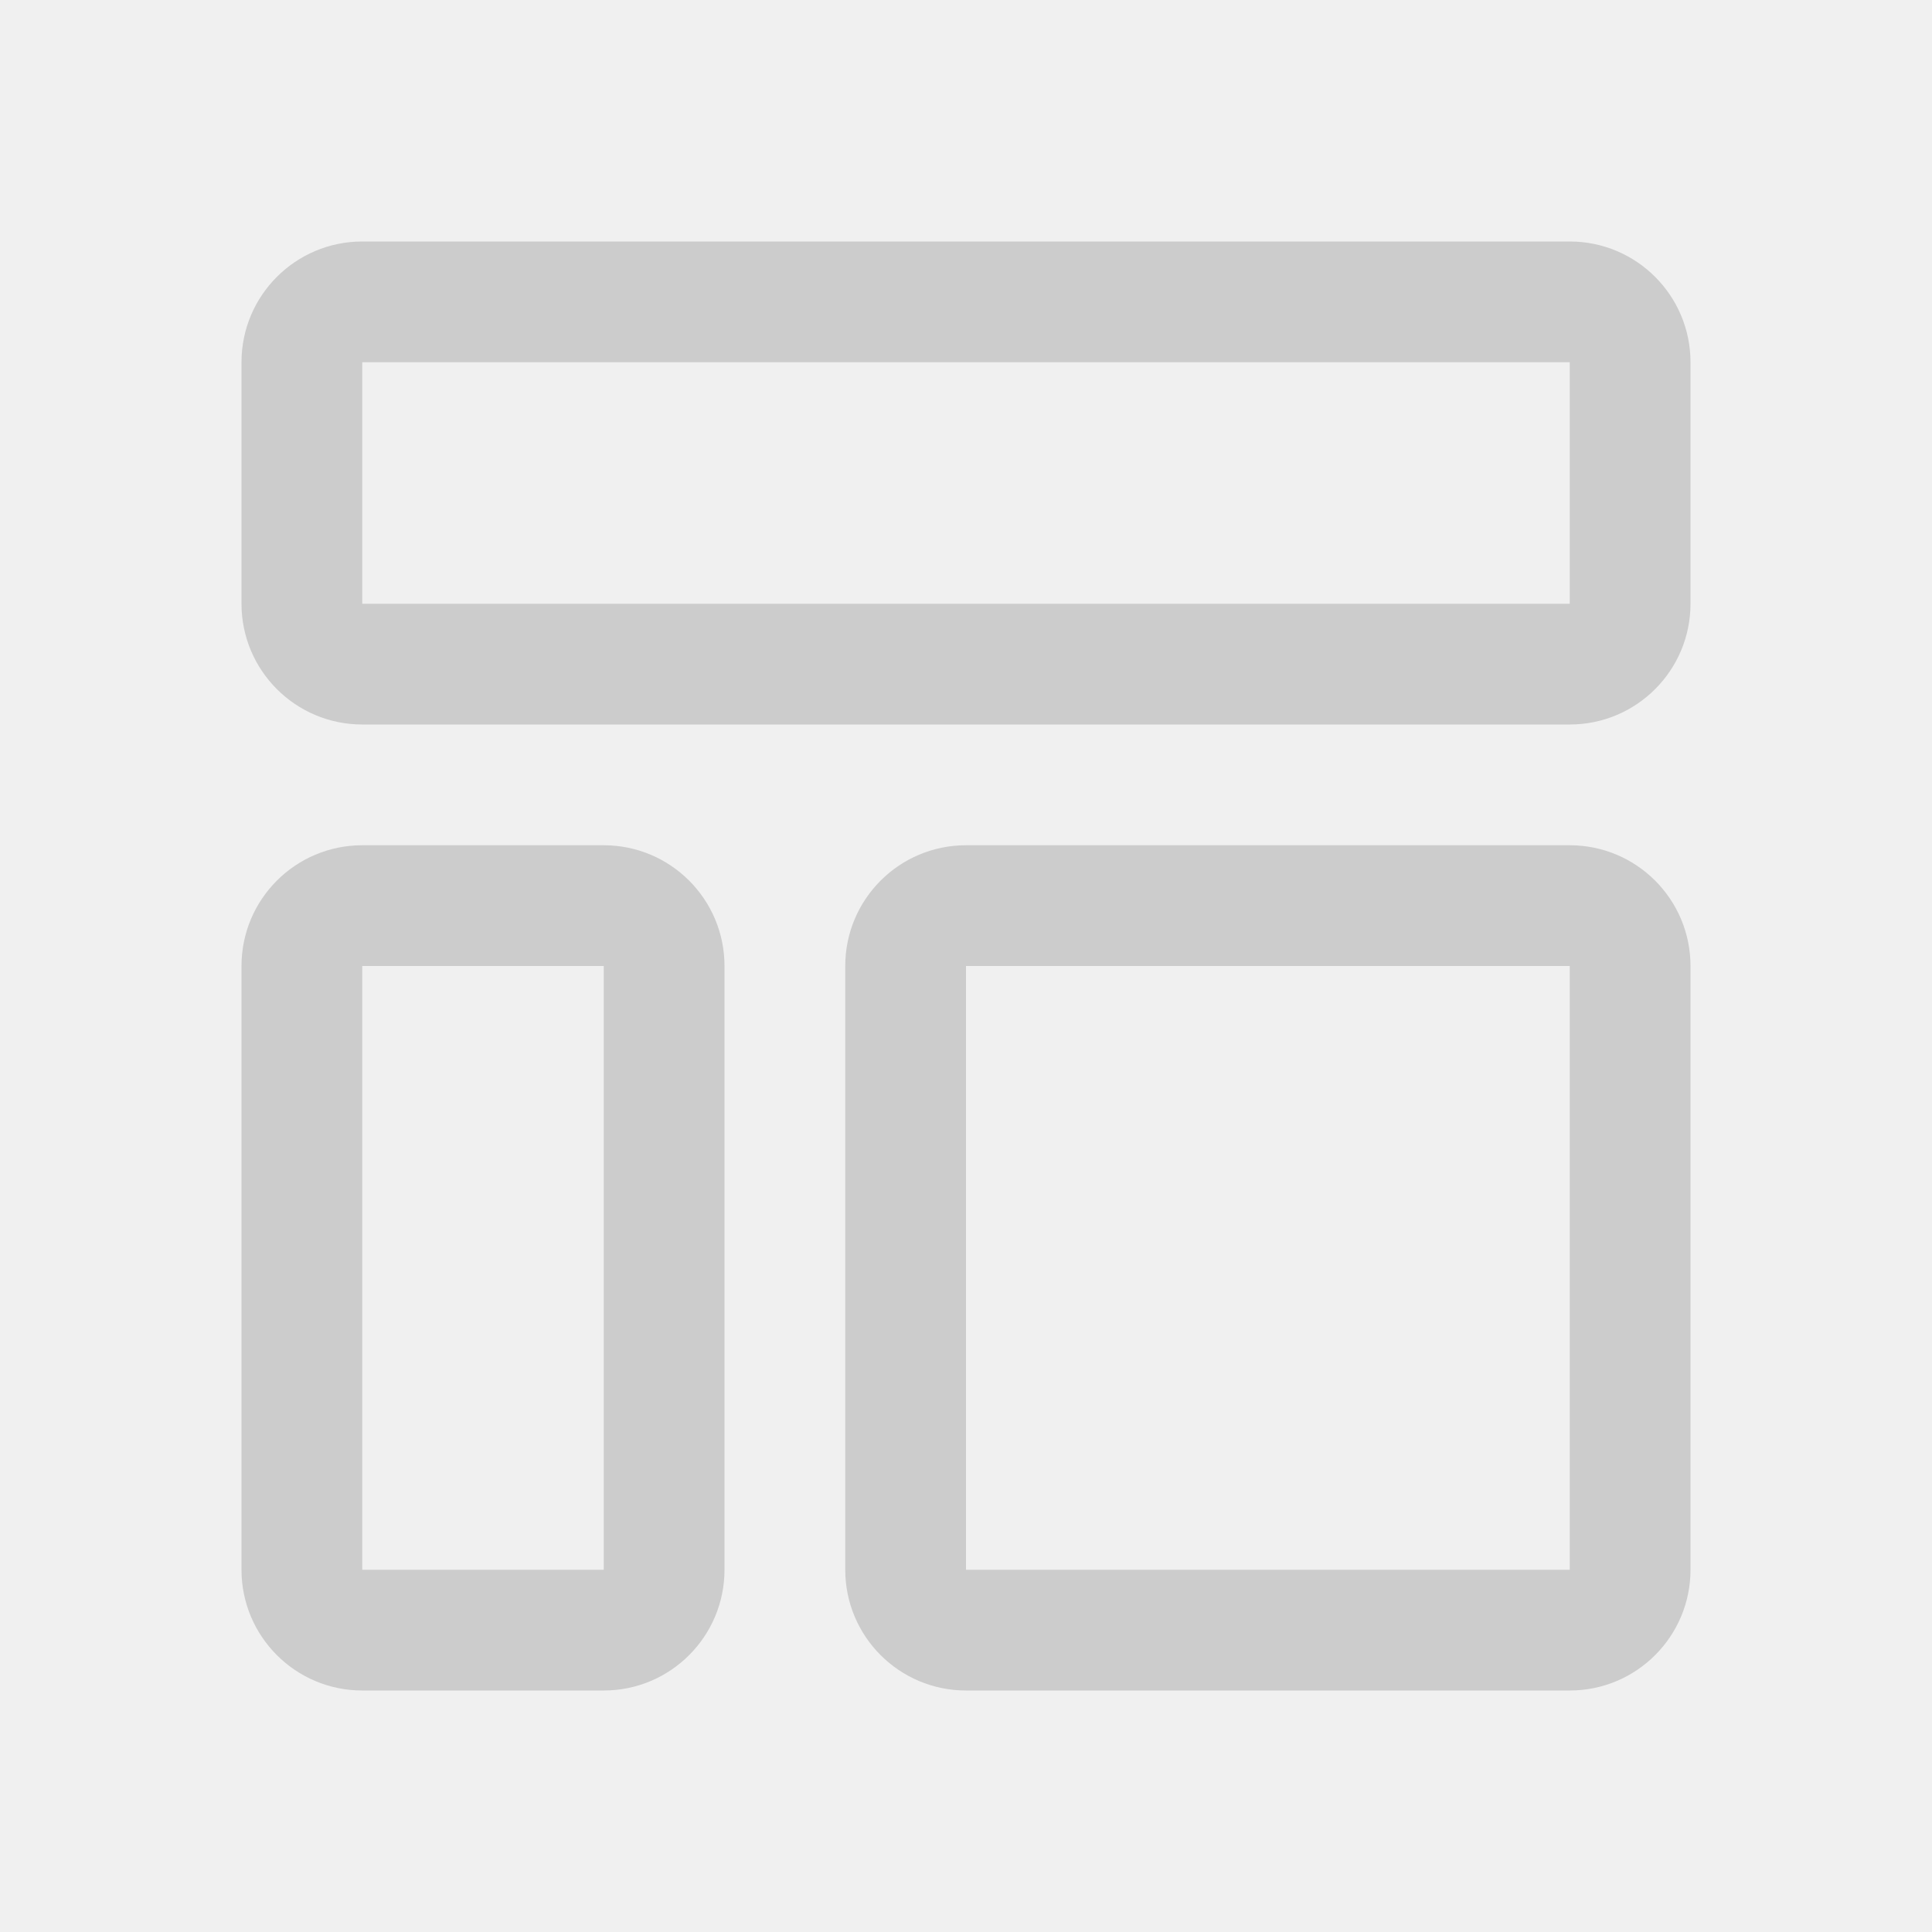
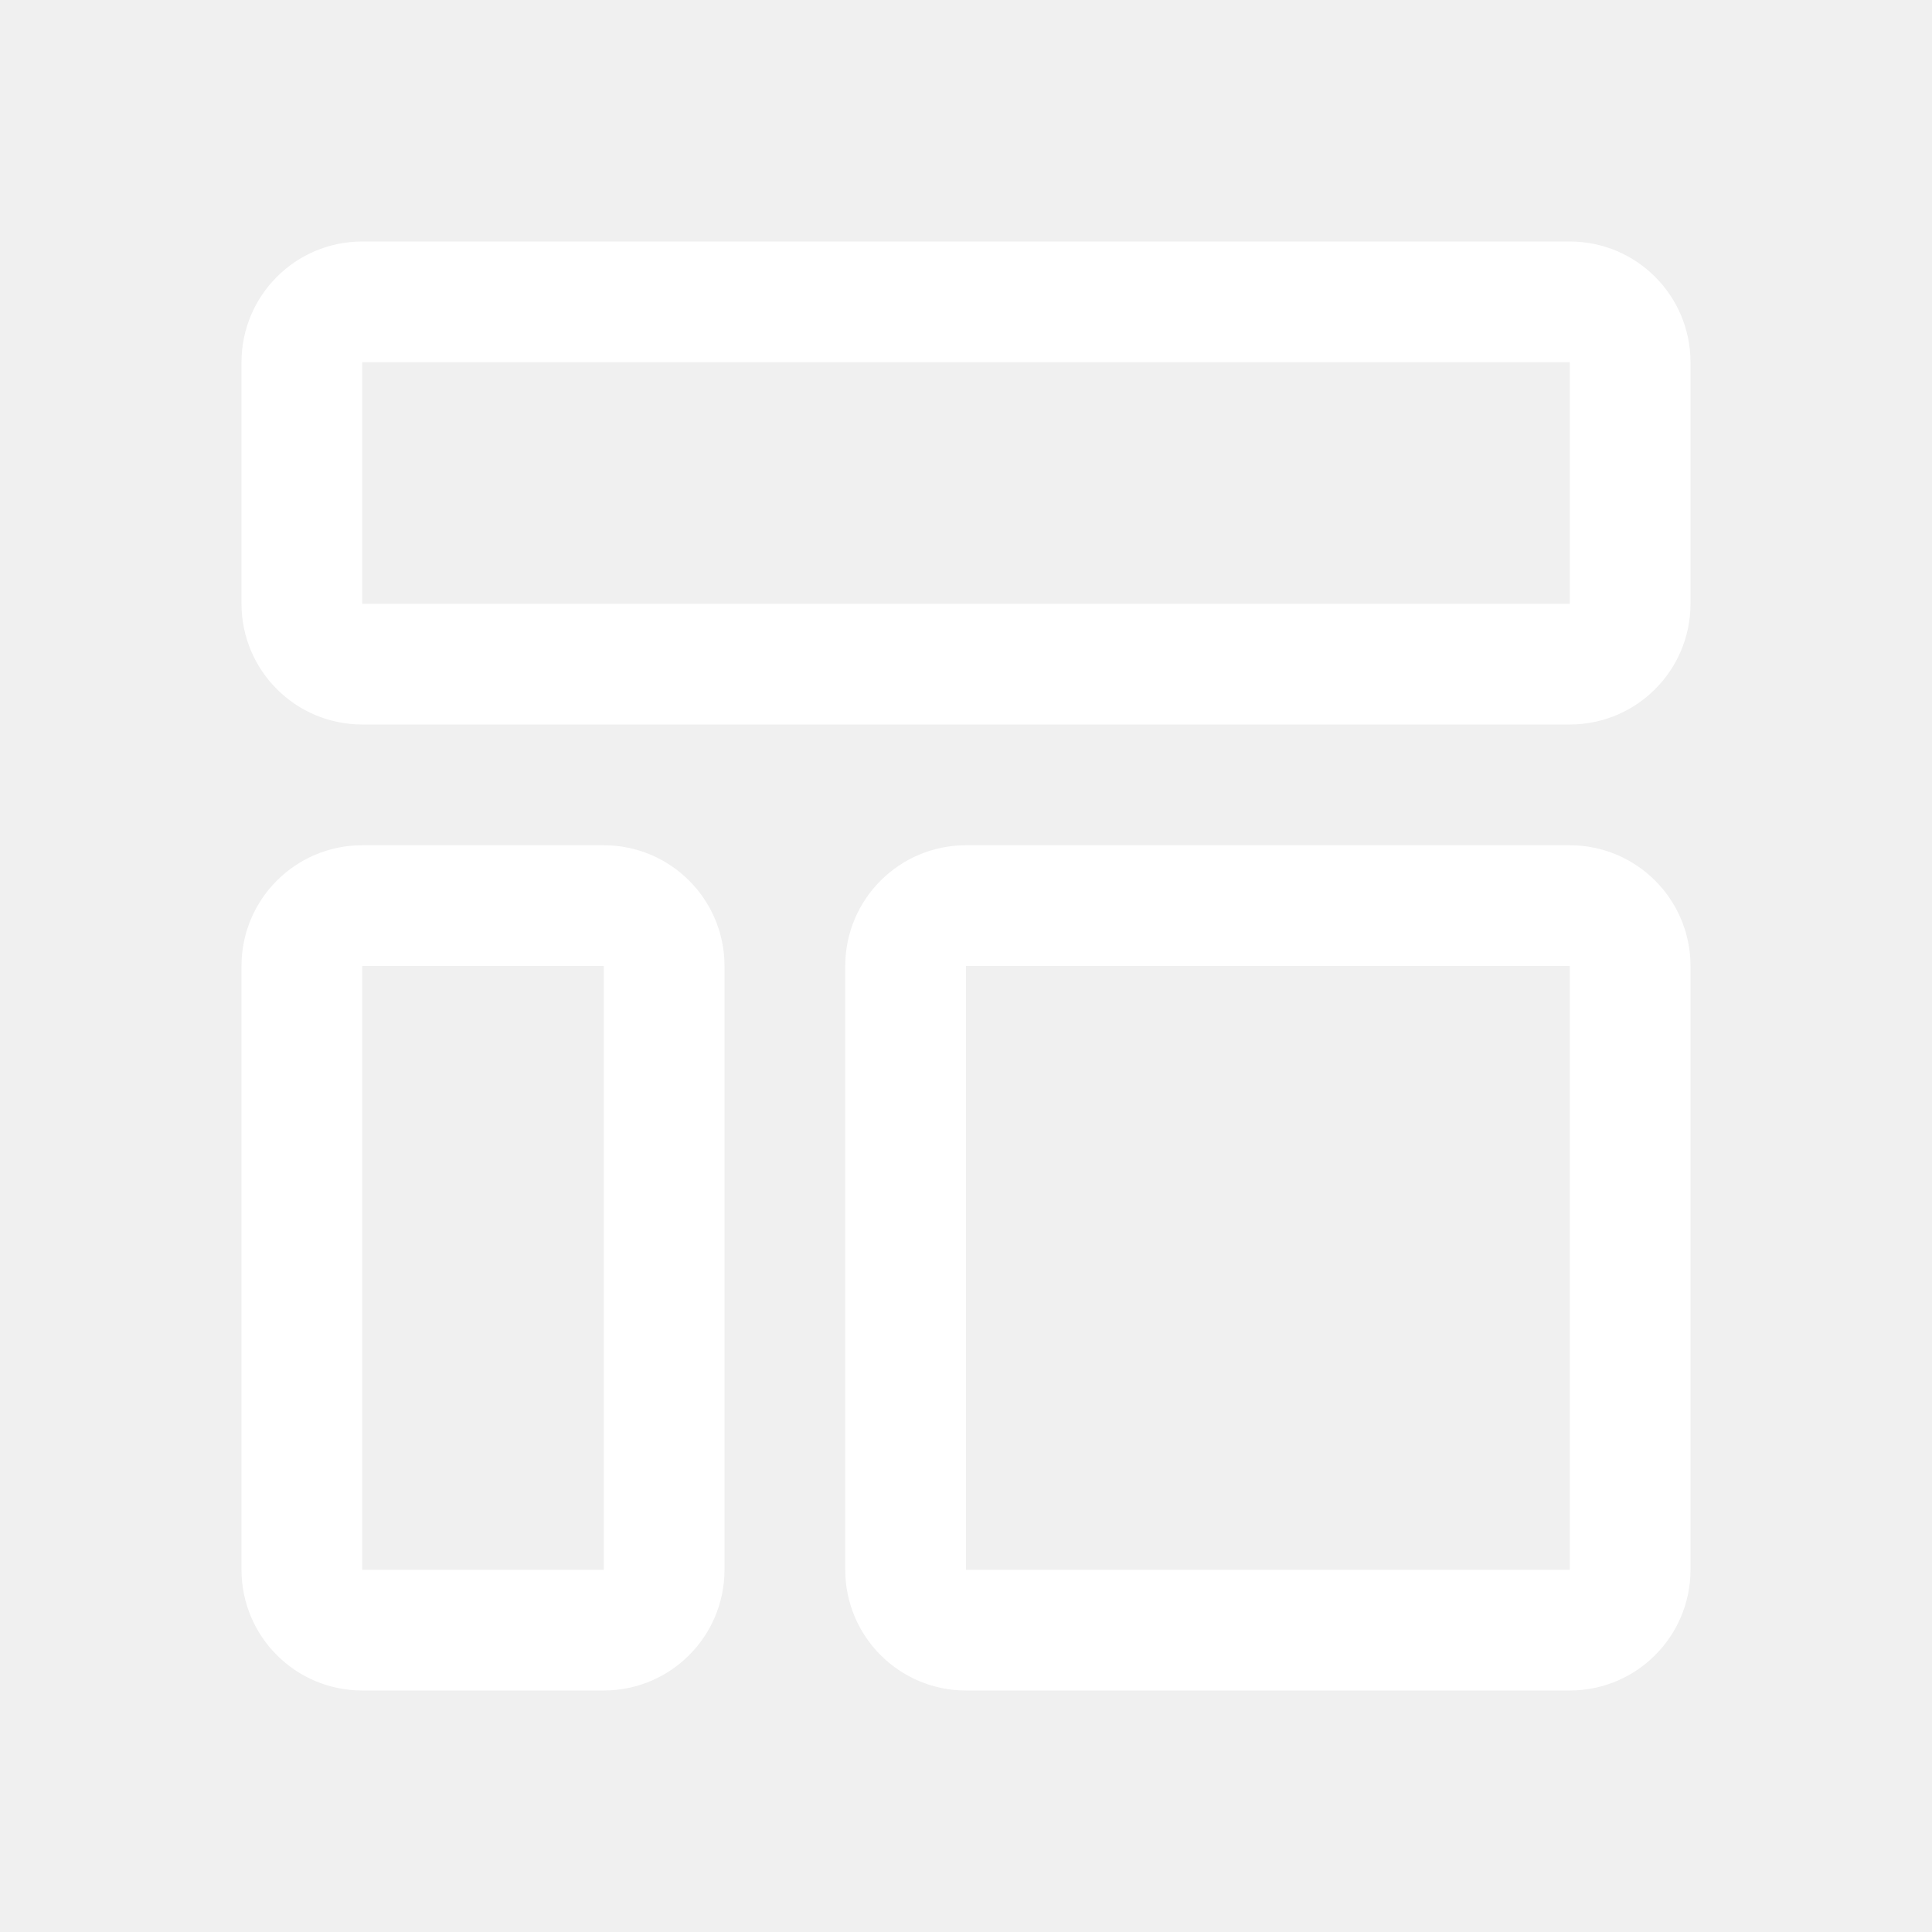
- <svg xmlns="http://www.w3.org/2000/svg" focusable="false" preserveAspectRatio="xMidYMid meet" width="32" height="32" viewBox="0 0 32 32" aria-hidden="true" style="will-change: transform;fill:#CCC;">
+ <svg xmlns="http://www.w3.org/2000/svg" focusable="false" preserveAspectRatio="xMidYMid meet" width="32" height="32" viewBox="0 0 32 32" aria-hidden="true" style="will-change: transform;fill:#FFF;">
  <path d="M26 6v4H6V6h20m0-2H6a2 2 0 0 0-2 2v4a2 2 0 0 0 2 2h20a2 2 0 0 0 2-2V6a2 2 0 0 0-2-2zM10 16v10H6V16h4m0-2H6a2 2 0 0 0-2 2v10a2 2 0 0 0 2 2h4a2 2 0 0 0 2-2V16a2 2 0 0 0-2-2zm16 2v10H16V16h10m0-2H16a2 2 0 0 0-2 2v10a2 2 0 0 0 2 2h10a2 2 0 0 0 2-2V16a2 2 0 0 0-2-2z" />
</svg>
